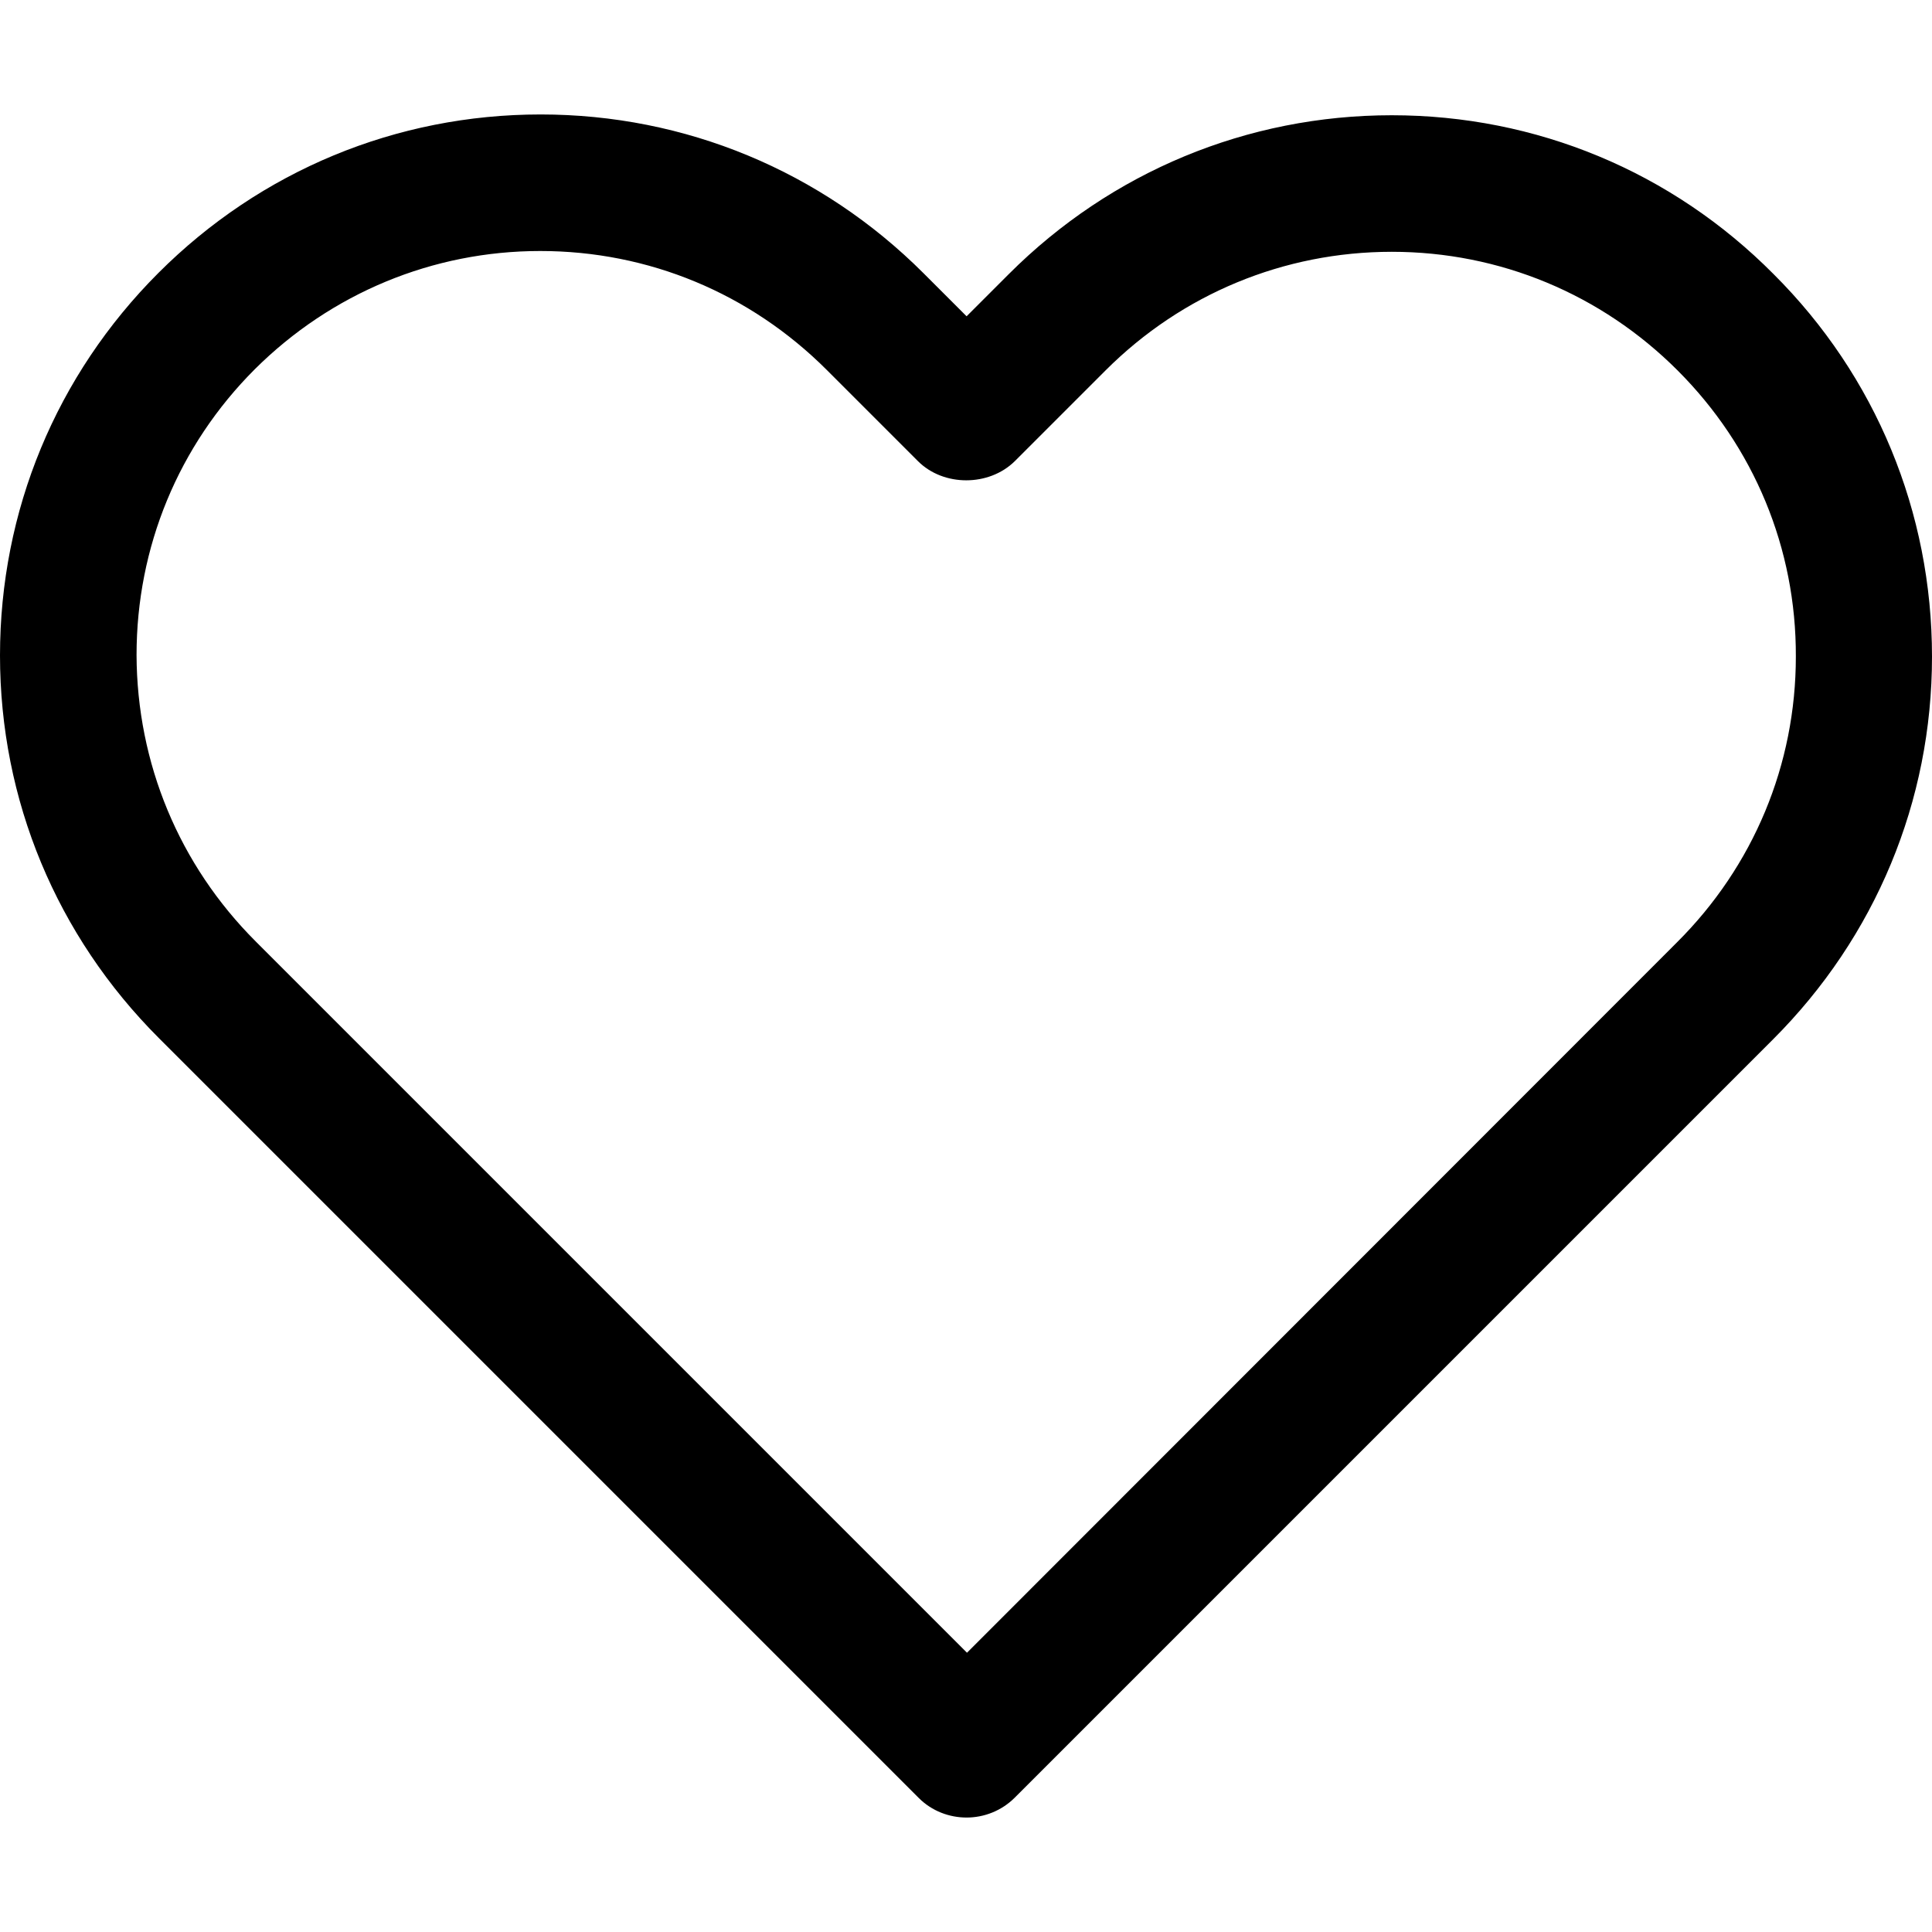
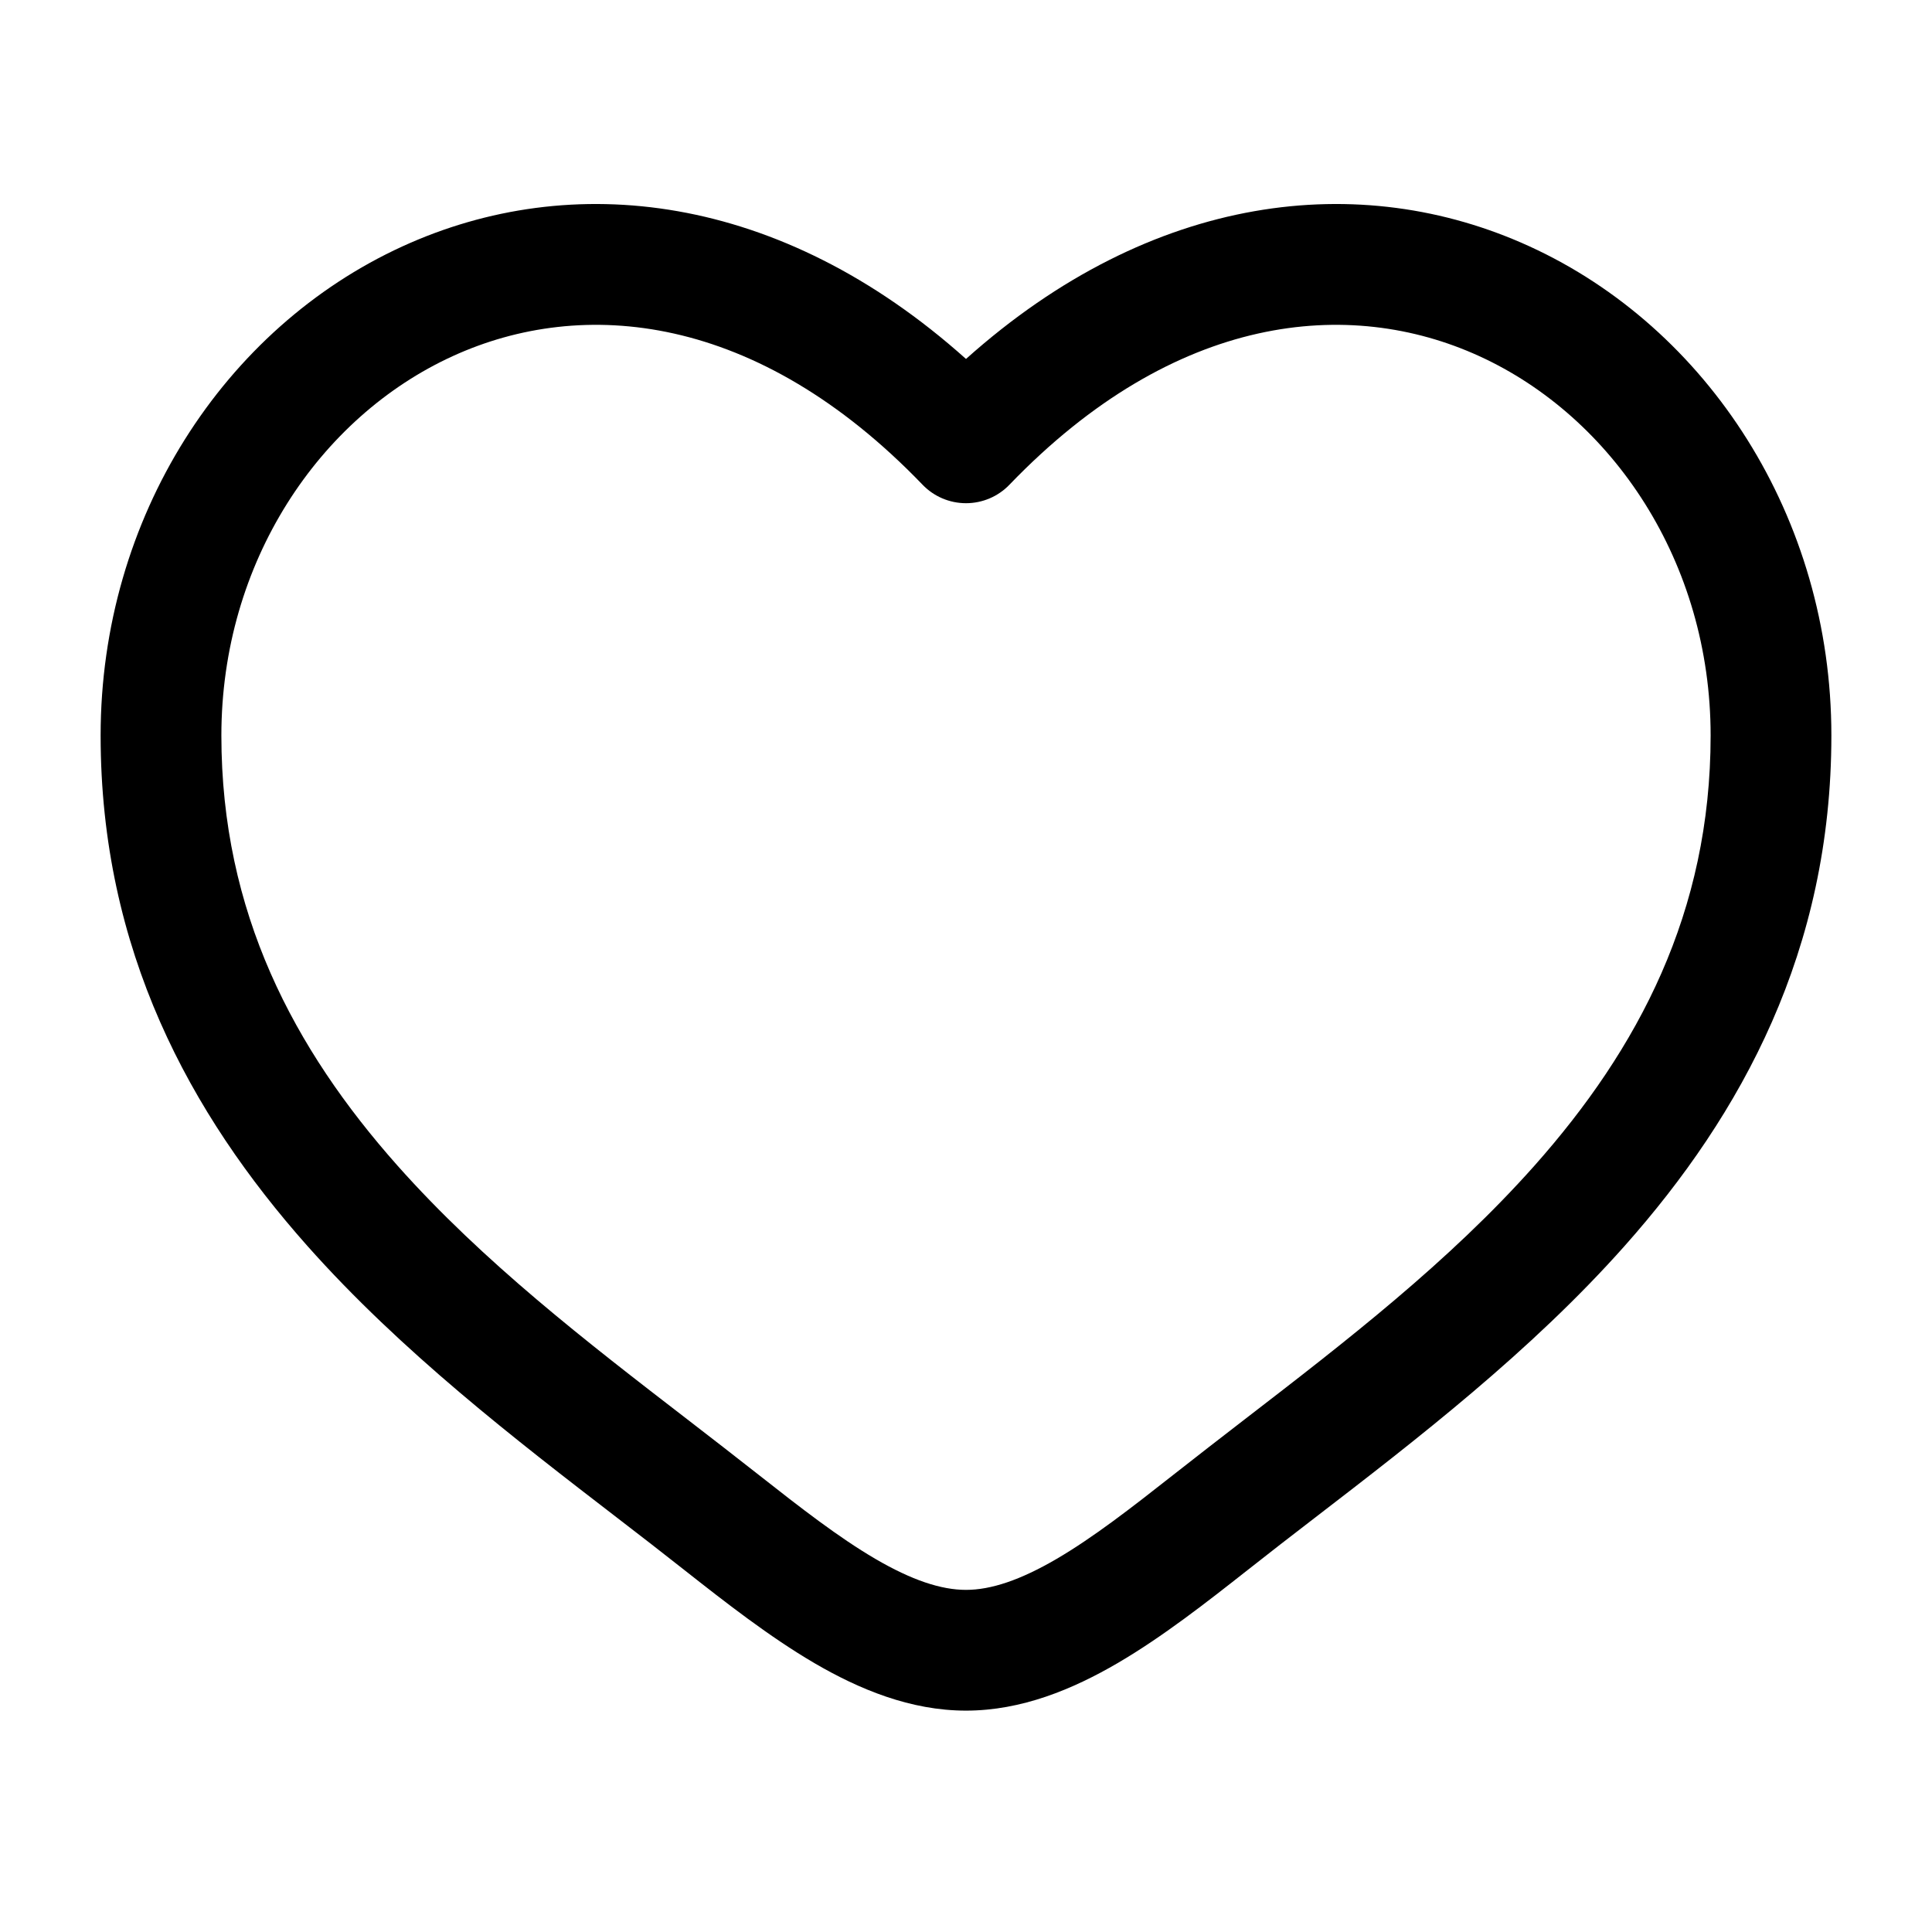
- <svg xmlns="http://www.w3.org/2000/svg" fill="#000000" height="200px" width="200px" version="1.1" id="Capa_1" viewBox="0 0 485.3 485.3" xml:space="preserve">
+ <svg xmlns="http://www.w3.org/2000/svg" viewBox="0 0 24.00 24.00" fill="none">
  <g id="SVGRepo_bgCarrier" stroke-width="0" />
  <g id="SVGRepo_tracerCarrier" stroke-linecap="round" stroke-linejoin="round" />
  <g id="SVGRepo_iconCarrier">
-     <g>
-       <g>
-         <g>
-           <path d="M349.6,28.95c-36.3,0-70.5,14.2-96.2,39.9l-10.6,10.6L232,68.65c-25.7-25.7-59.9-39.9-96.2-39.9 c-36.2,0-70.3,14.1-96,39.8S0,128.35,0,164.65s14.2,70.4,39.9,96.1l190.5,190.5l0.4,0.4c3.3,3.3,7.7,4.9,12,4.9 c4.4,0,8.8-1.7,12.1-5l190.5-190.5c25.7-25.7,39.9-59.8,39.9-96.1s-14.1-70.5-39.8-96.1C419.9,43.05,385.8,28.95,349.6,28.95z M421.2,236.75l-178.3,178.4L64.2,236.45c-19.2-19.2-29.8-44.7-29.9-71.9c0-27.1,10.5-52.6,29.7-71.8 c19.2-19.1,44.7-29.7,71.7-29.7c27.2,0,52.7,10.6,72,29.9l22.9,22.9c6.4,6.4,17.8,6.4,24.3,0l22.8-22.8 c19.2-19.2,44.8-29.8,71.9-29.8s52.6,10.6,71.8,29.8c19.2,19.2,29.8,44.7,29.7,71.9C451.1,192.05,440.5,217.55,421.2,236.75z" />
-         </g>
-       </g>
-       <g> </g>
-       <g> </g>
-       <g> </g>
-       <g> </g>
-       <g> </g>
-       <g> </g>
-       <g> </g>
-       <g> </g>
-       <g> </g>
-       <g> </g>
-       <g> </g>
-       <g> </g>
-       <g> </g>
-       <g> </g>
-       <g> </g>
-     </g>
+     <path fill-rule="evenodd" clip-rule="evenodd" d="M5.624 4.424C3.965 5.182 2.75 6.986 2.75 9.137C2.75 11.334 3.649 13.028 4.938 14.48C6.001 15.676 7.287 16.668 8.541 17.634C8.839 17.864 9.135 18.093 9.426 18.322C9.952 18.736 10.421 19.1 10.874 19.365C11.326 19.629 11.69 19.75 12 19.75C12.31 19.75 12.674 19.629 13.126 19.365C13.579 19.1 14.048 18.736 14.574 18.322C14.865 18.093 15.161 17.864 15.459 17.634C16.713 16.668 17.999 15.676 19.062 14.48C20.351 13.028 21.25 11.334 21.25 9.137C21.25 6.986 20.035 5.182 18.376 4.424C16.764 3.687 14.598 3.882 12.54 6.021C12.399 6.168 12.204 6.251 12 6.251C11.796 6.251 11.601 6.168 11.46 6.021C9.402 3.882 7.236 3.687 5.624 4.424ZM12 4.459C9.688 2.39 7.099 2.101 5.001 3.06C2.785 4.073 1.25 6.425 1.25 9.137C1.25 11.803 2.361 13.836 3.817 15.476C4.983 16.789 6.41 17.888 7.671 18.858C7.957 19.078 8.234 19.292 8.497 19.5C9.01 19.904 9.56 20.334 10.117 20.66C10.674 20.985 11.31 21.25 12 21.25C12.69 21.25 13.326 20.985 13.883 20.66C14.441 20.334 14.99 19.904 15.503 19.5C15.766 19.292 16.043 19.078 16.329 18.858C17.59 17.888 19.017 16.789 20.183 15.476C21.64 13.836 22.75 11.803 22.75 9.137C22.75 6.425 21.215 4.073 18.999 3.06C16.901 2.101 14.312 2.39 12 4.459Z" fill="#000000" />
  </g>
</svg>
